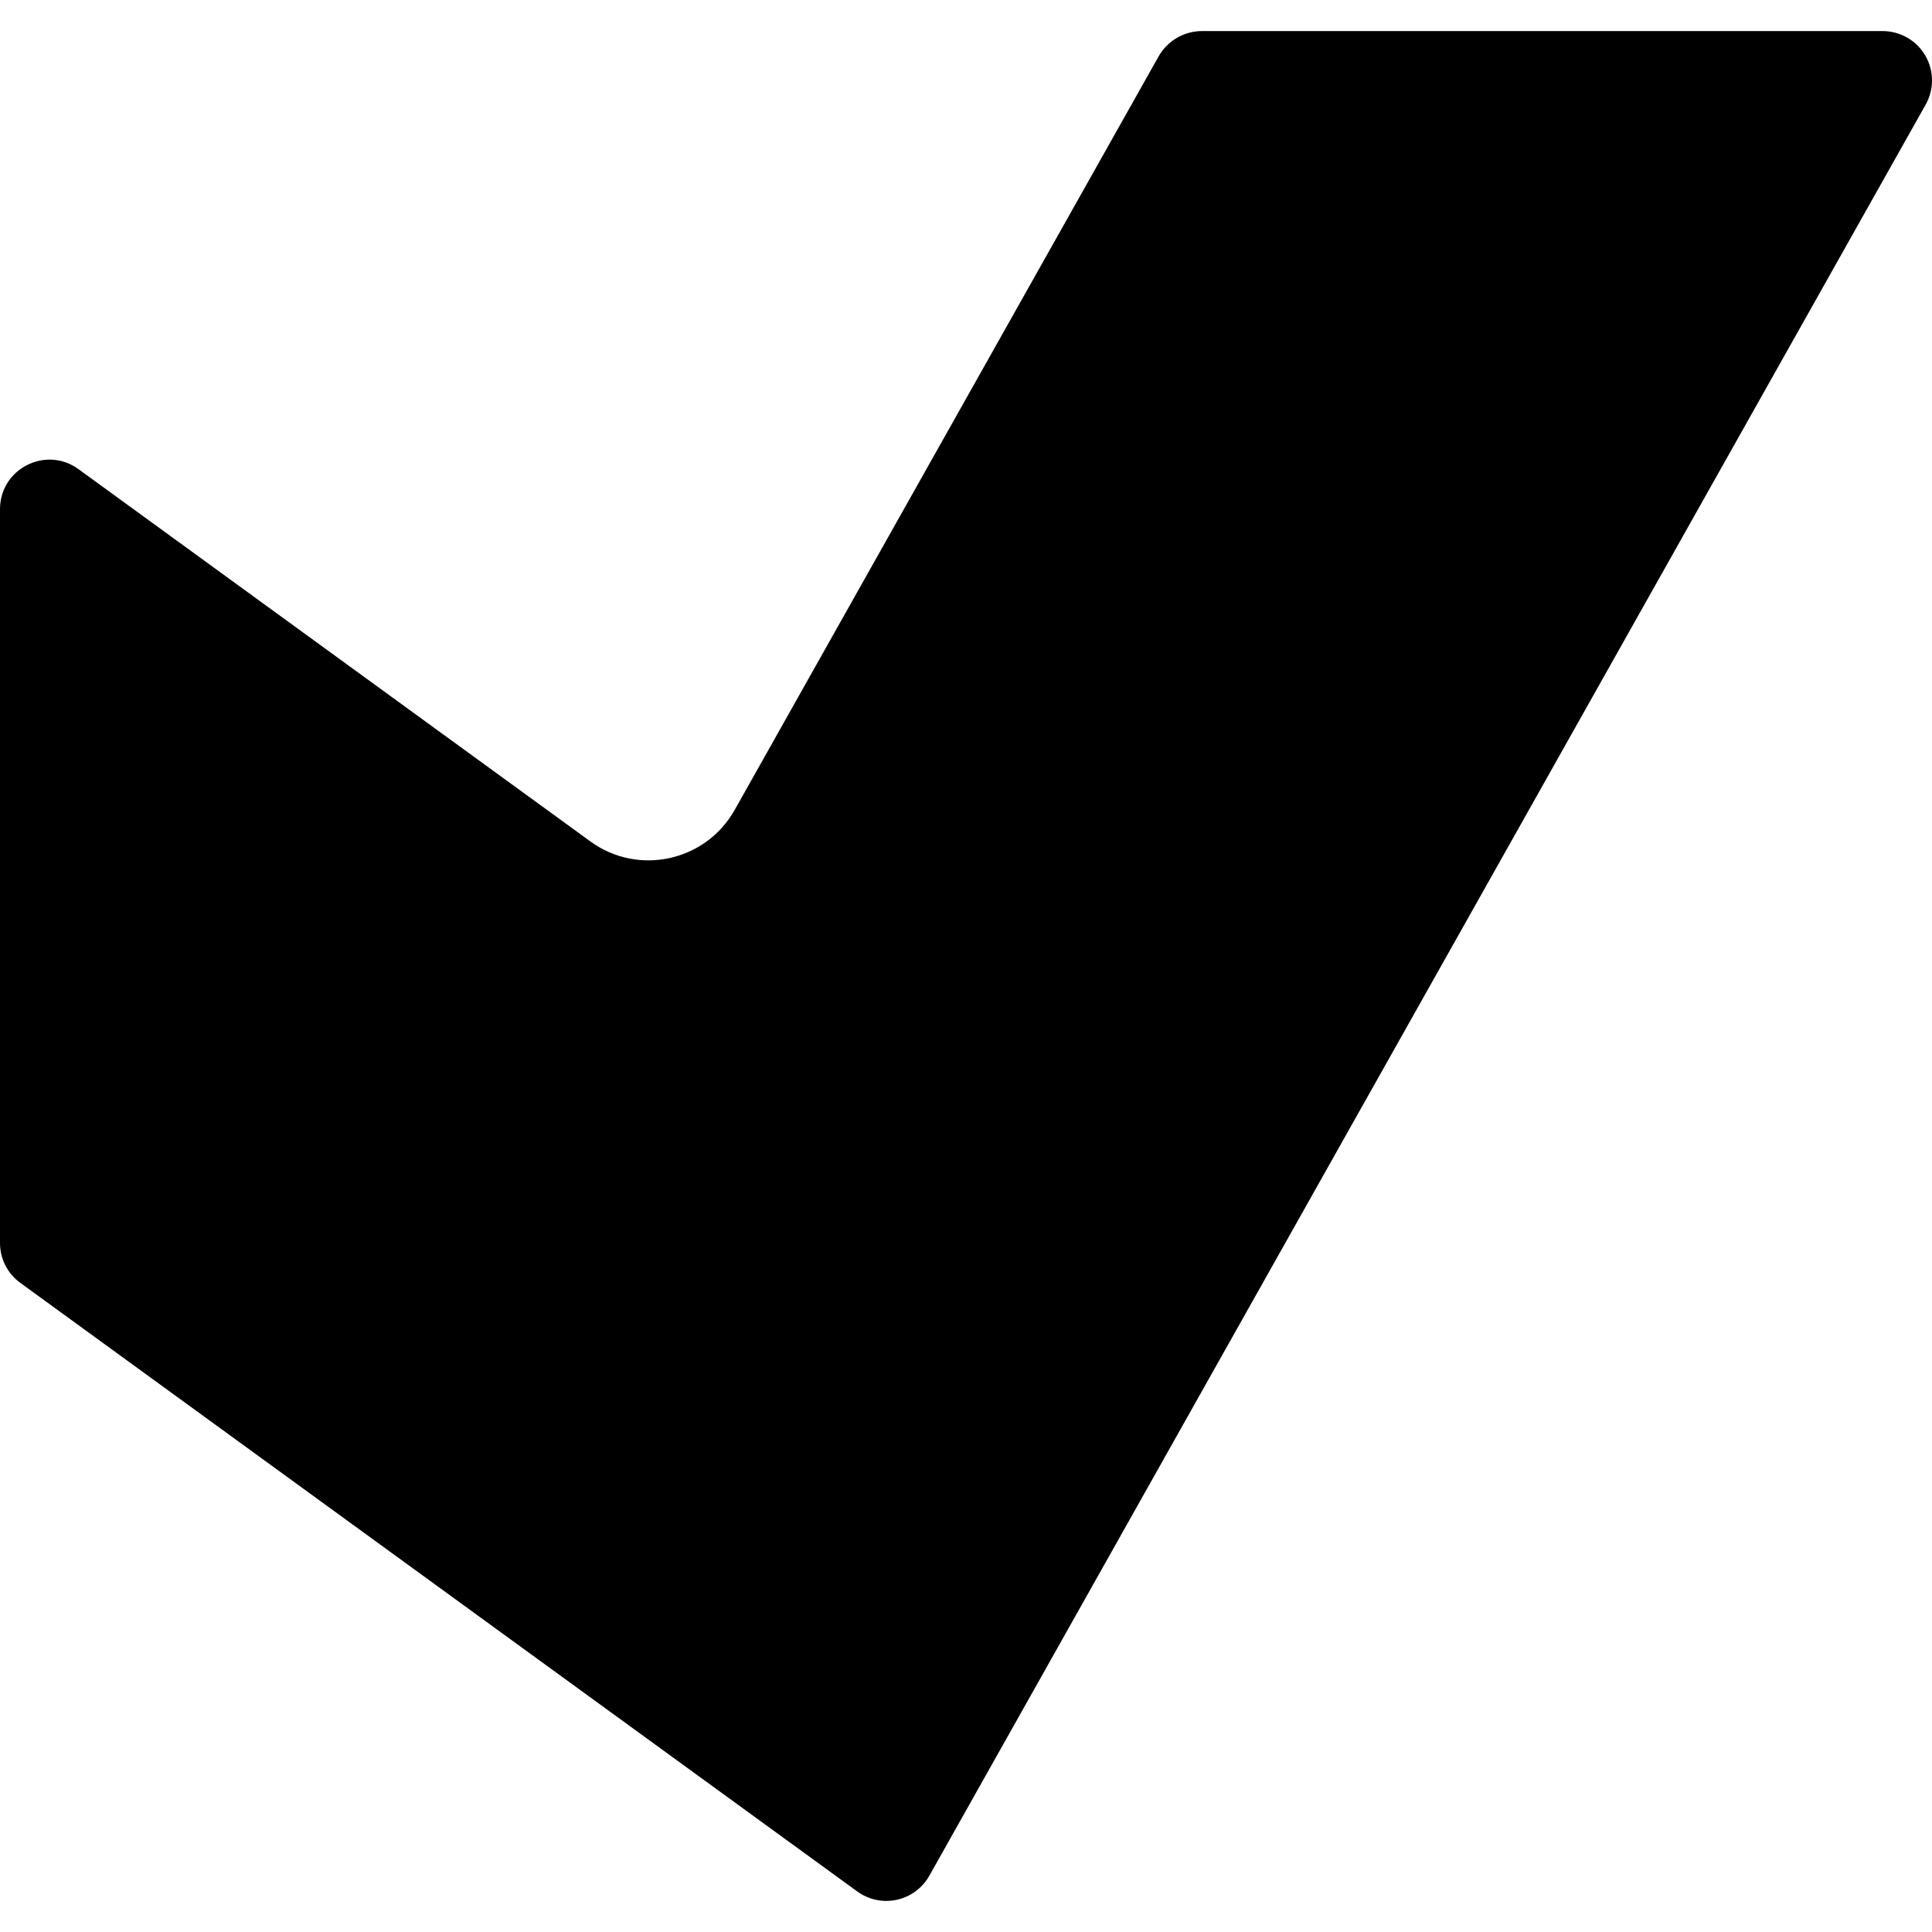
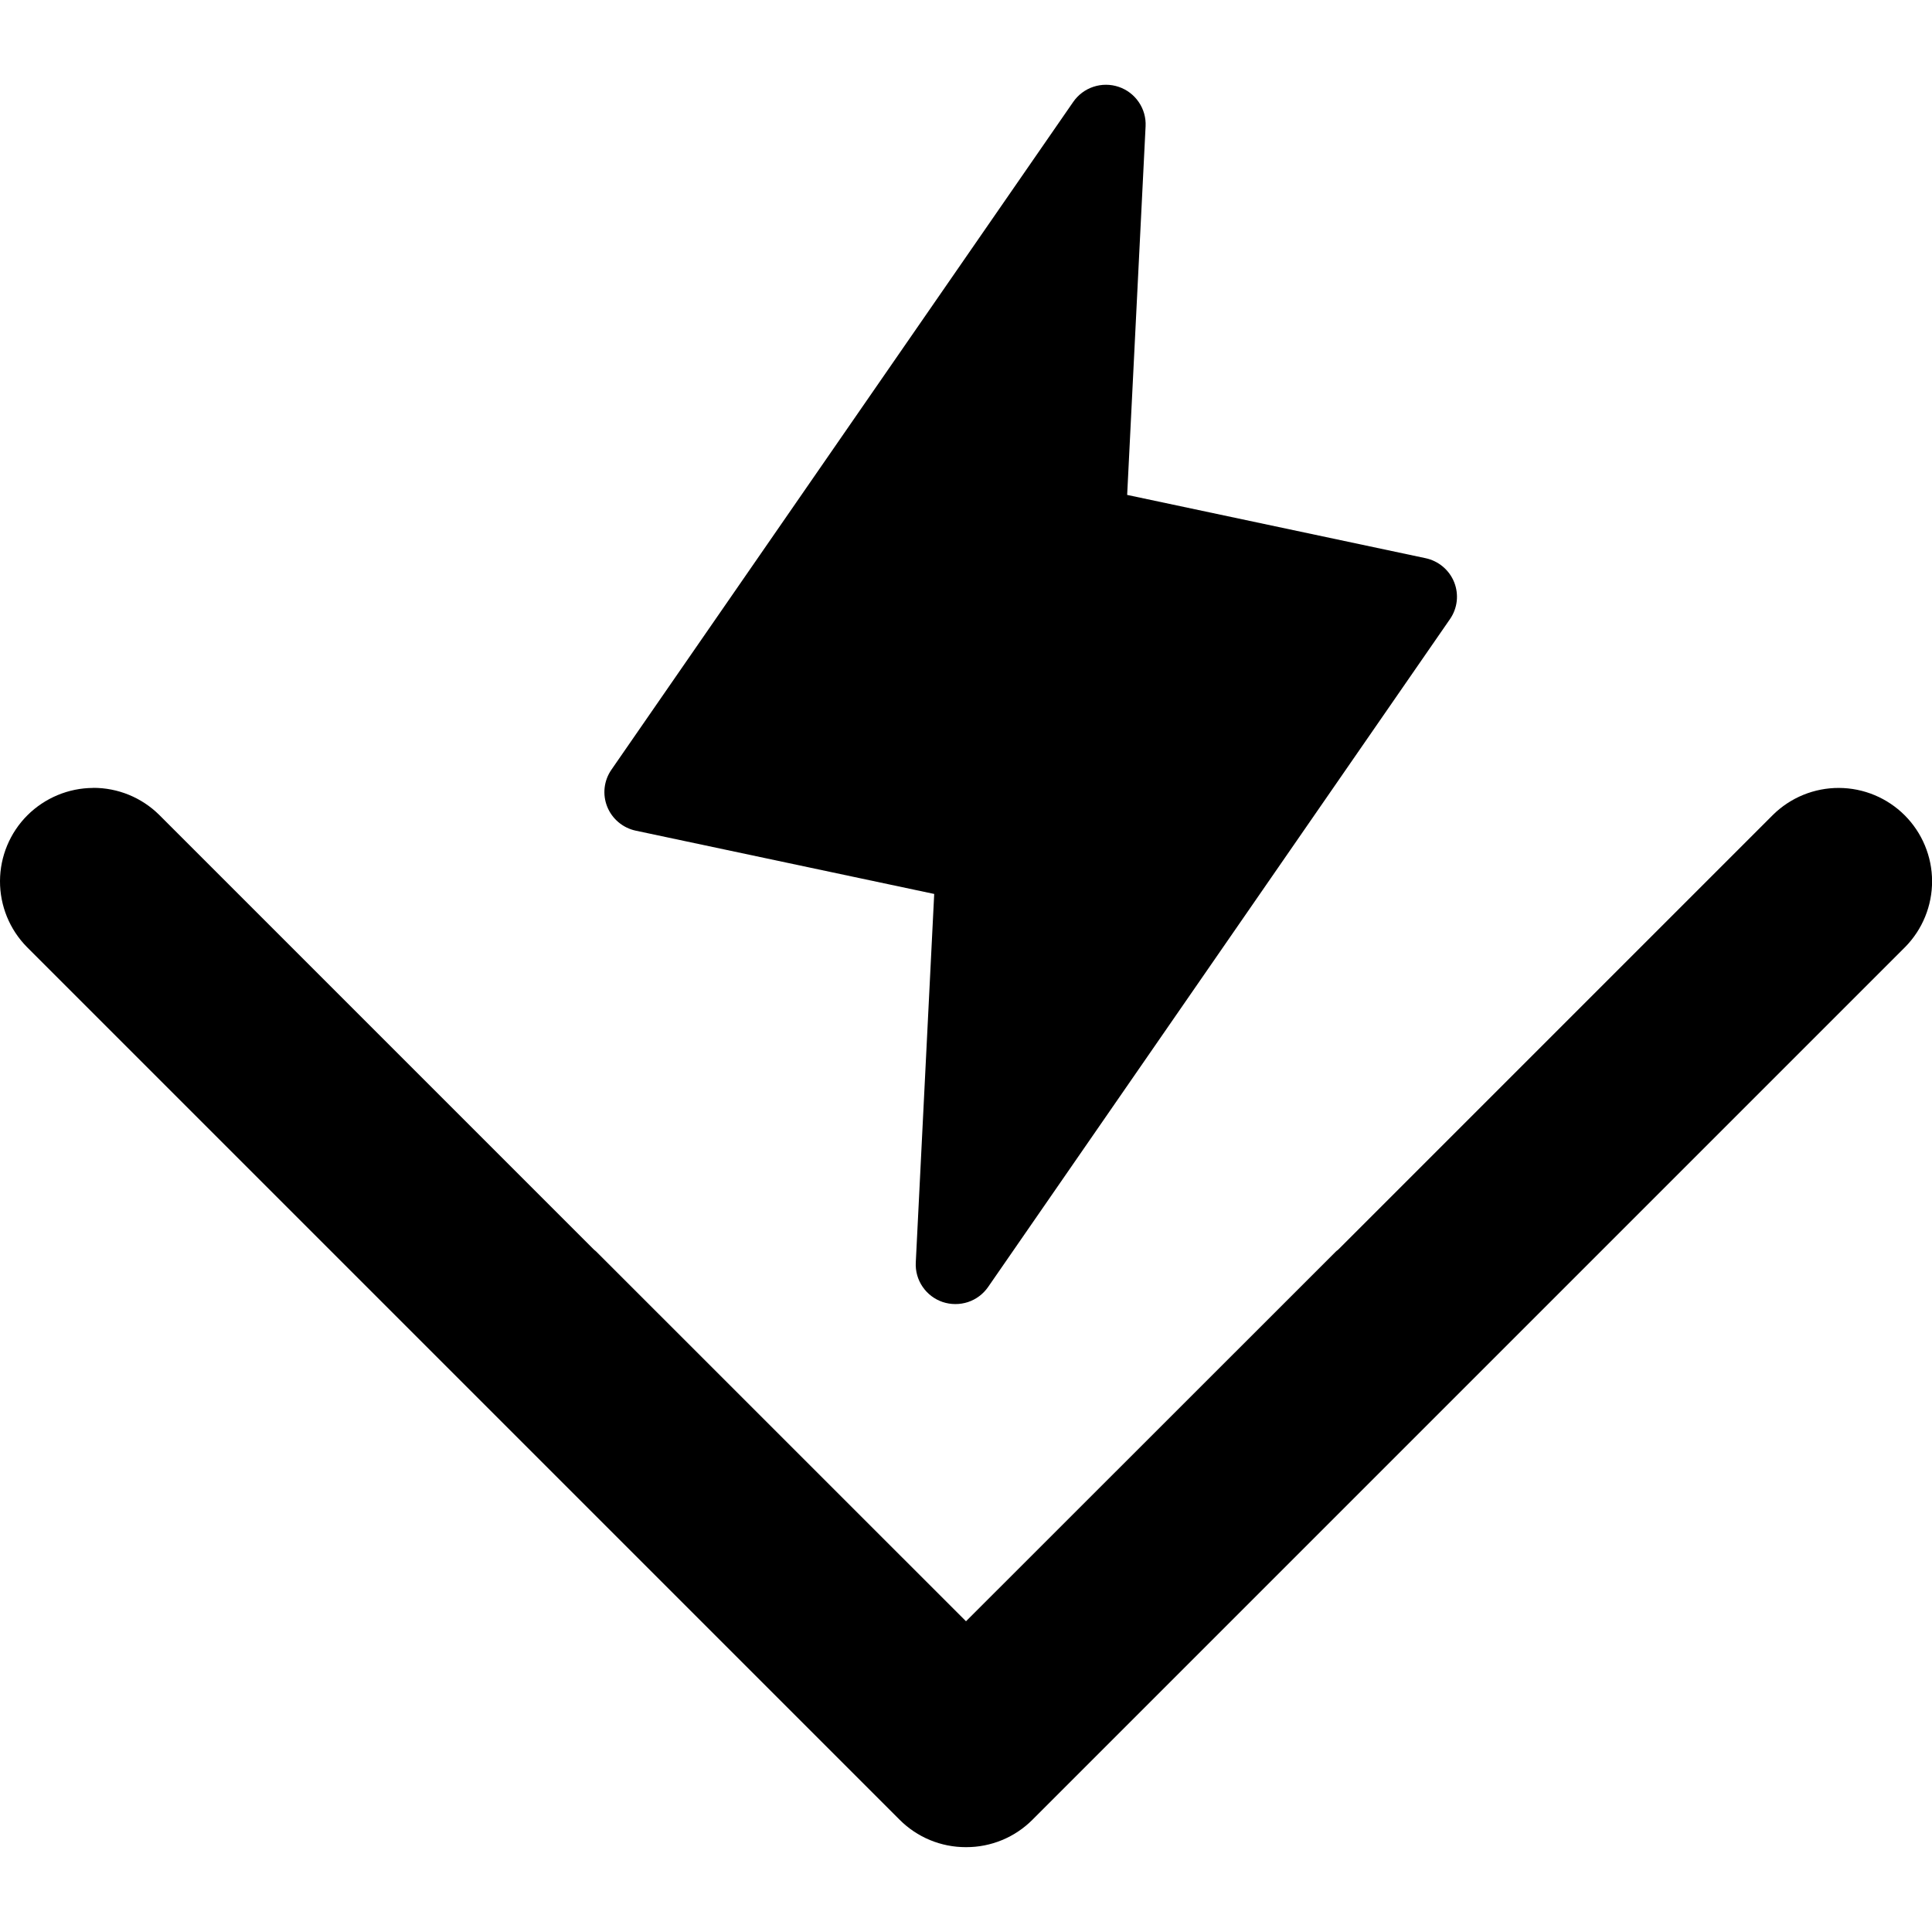
<svg xmlns="http://www.w3.org/2000/svg" role="img" viewBox="0 0 24 24">
-   <path d="M11.545 23.3a.613.613 0 0 1-.895.197L.252 15.936A.61.61 0 0 1 0 15.439V6.325c0-.502.569-.792.975-.497l6.358 4.624c.594.433 1.432.25 1.793-.39L14.393.7a.62.62 0 0 1 .535-.314h8.455a.613.613 0 0 1 .537.916z" />
+   <path d="M13.74 1.053a.495.495 0 0 0-.157.025.493.493 0 0 0-.251.188L7.595 9.562a.489.489 0 0 0-.084.223.488.488 0 0 0 .032.236.489.489 0 0 0 .14.193.493.493 0 0 0 .215.105l3.707.786-.229 4.58a.488.488 0 0 0 .085.3.492.492 0 0 0 .249.189c.102.034.212.034.314.001a.494.494 0 0 0 .251-.188l5.737-8.296a.488.488 0 0 0 .084-.223c.009-.08-.002-.161-.032-.236a.488.488 0 0 0-.14-.193.493.493 0 0 0-.215-.105l-3.707-.786.229-4.58a.488.488 0 0 0-.085-.3.491.491 0 0 0-.249-.189.494.494 0 0 0-.157-.026zM1.157 9.788c-.306.001-.6.124-.817.34a1.161 1.161 0 0 0-.34.816 1.162 1.162 0 0 0 .334.82l10.842 10.842a1.158 1.158 0 0 0 .377.252 1.158 1.158 0 0 0 .445.088c.001 0 .002-0.0.003-0.0.001 0 .001 0.0.002 0a1.158 1.158 0 0 0 .445-.088 1.157 1.157 0 0 0 .377-.252l10.842-10.842a1.163 1.163 0 0 0 .334-.82c-.001-.306-.124-.6-.34-.816a1.162 1.162 0 0 0-.817-.34 1.161 1.161 0 0 0-.819.334l-5.401 5.401c-.008.007-.017.013-.025.02L12 20.14l-4.598-4.597c-.007-.007-.017-.012-.024-.02l-5.402-5.402a1.162 1.162 0 0 0-.82-.334Z" />
</svg>
